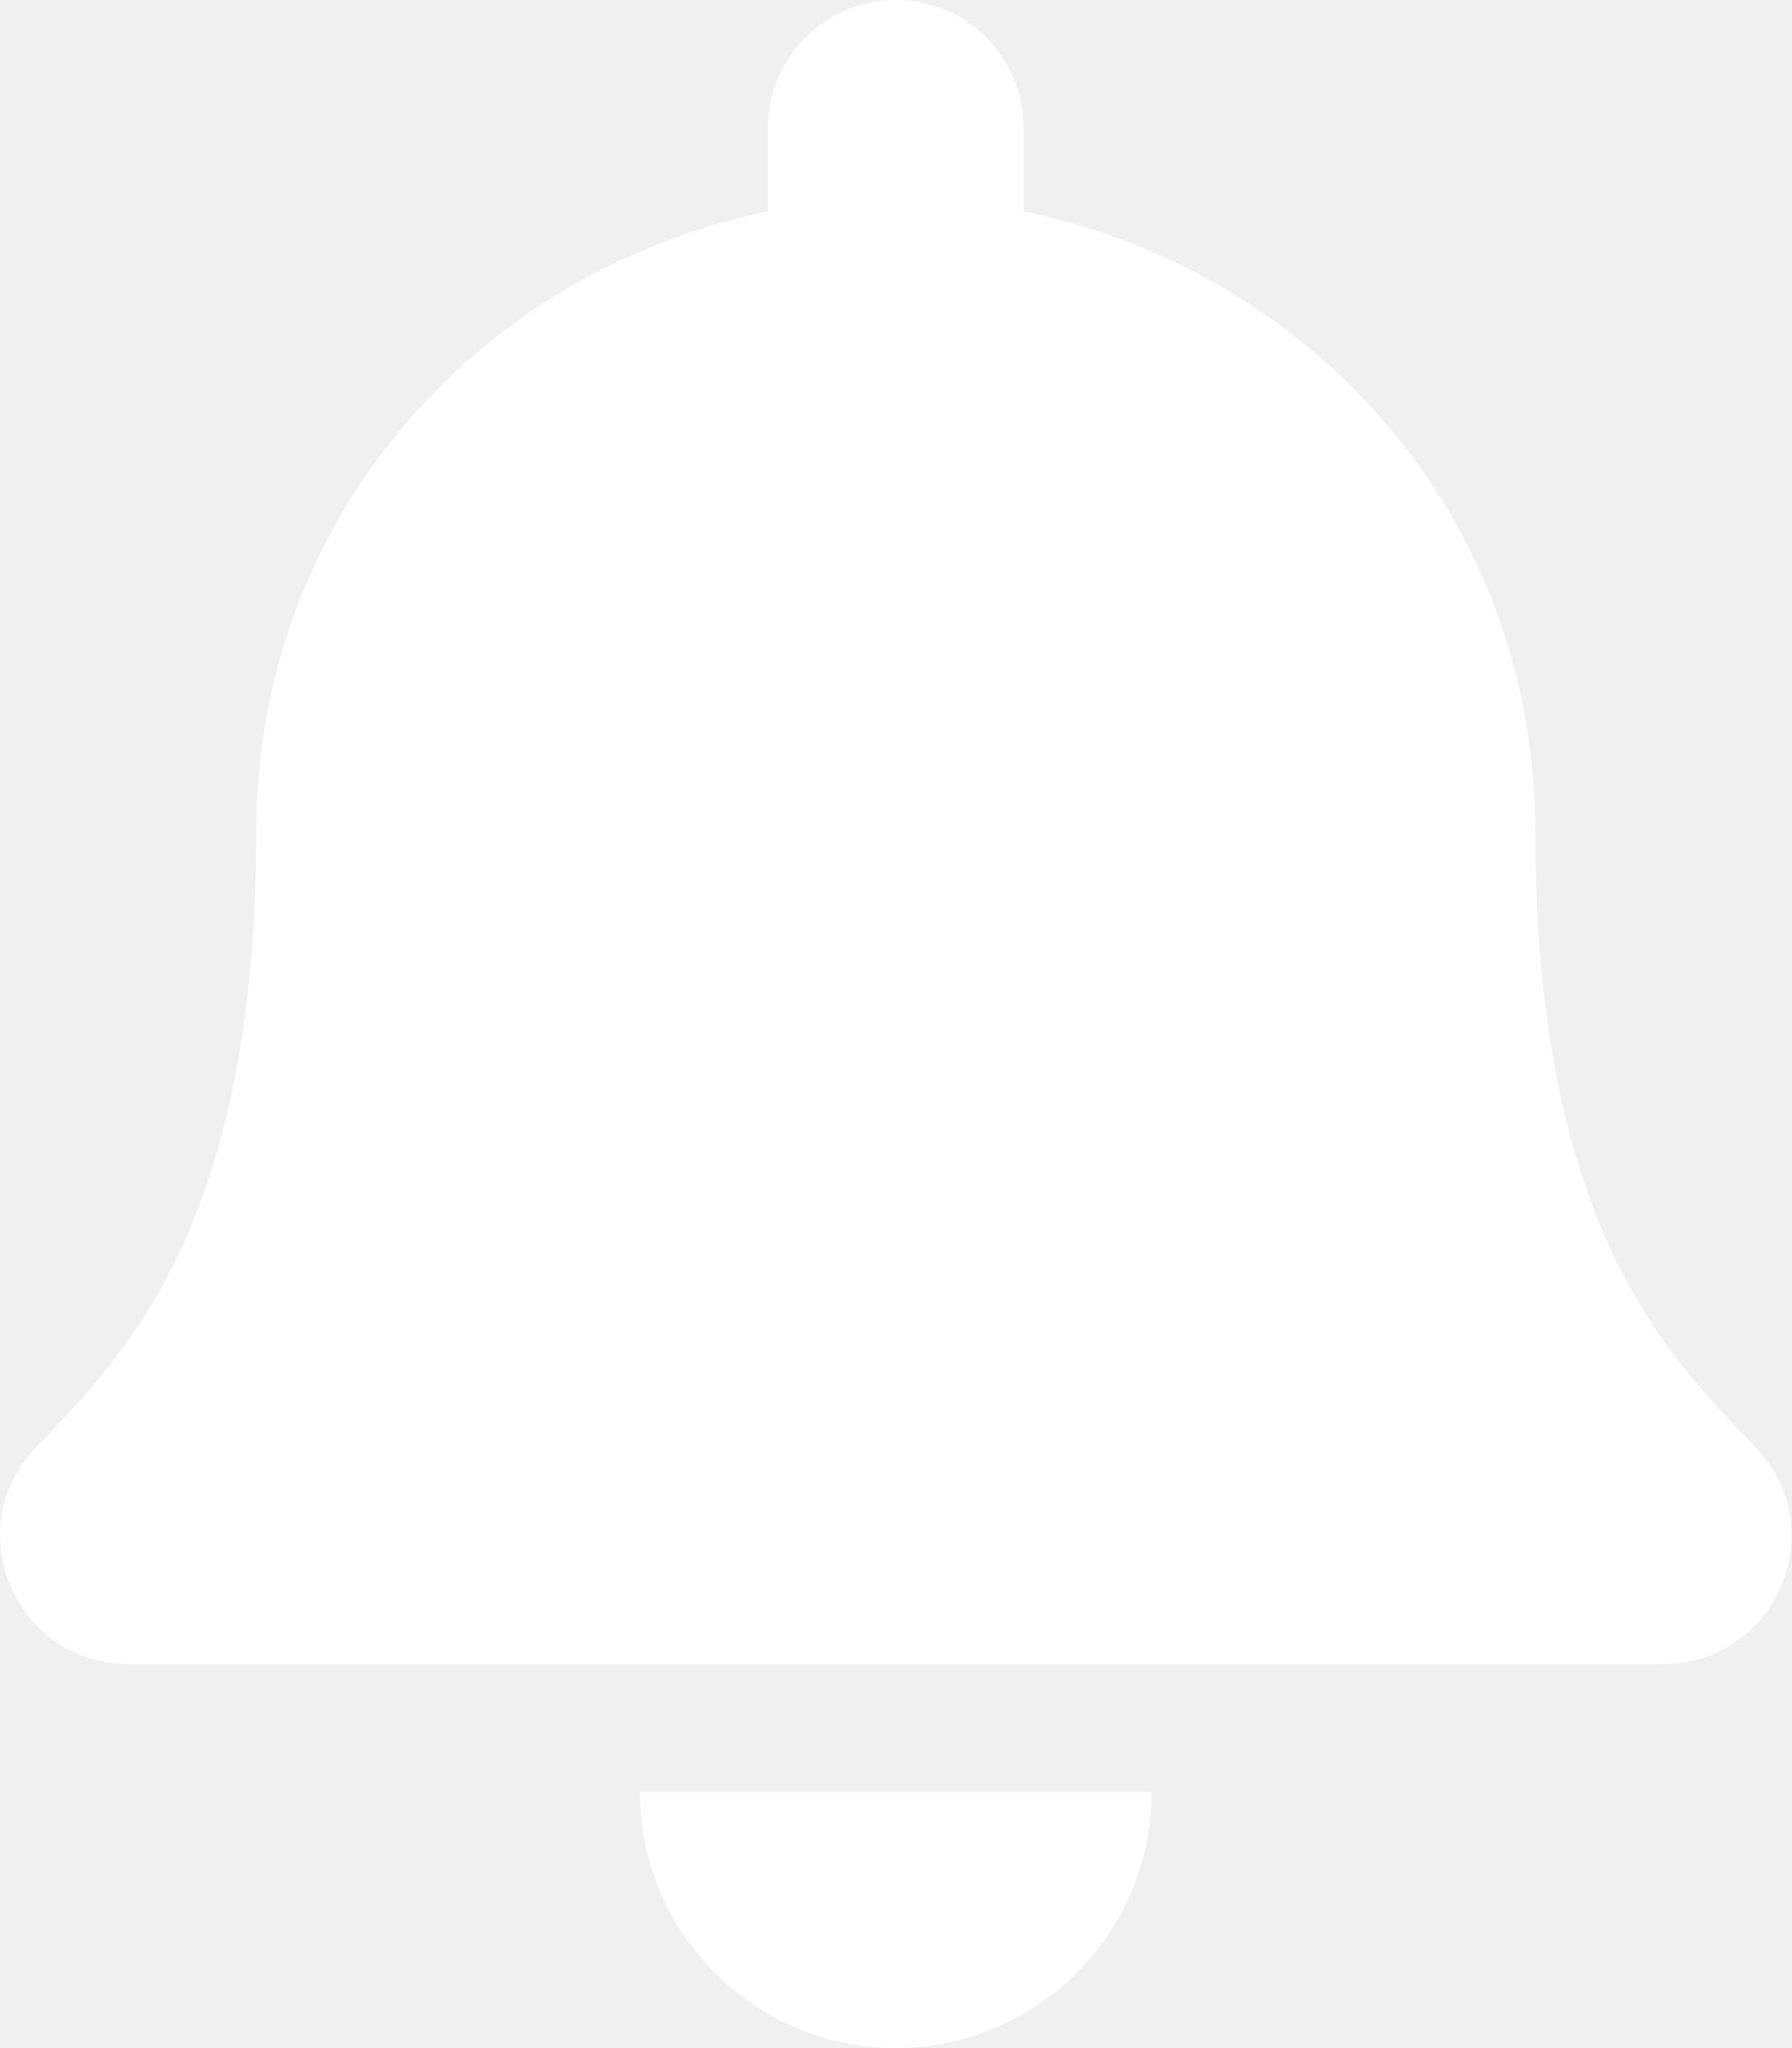
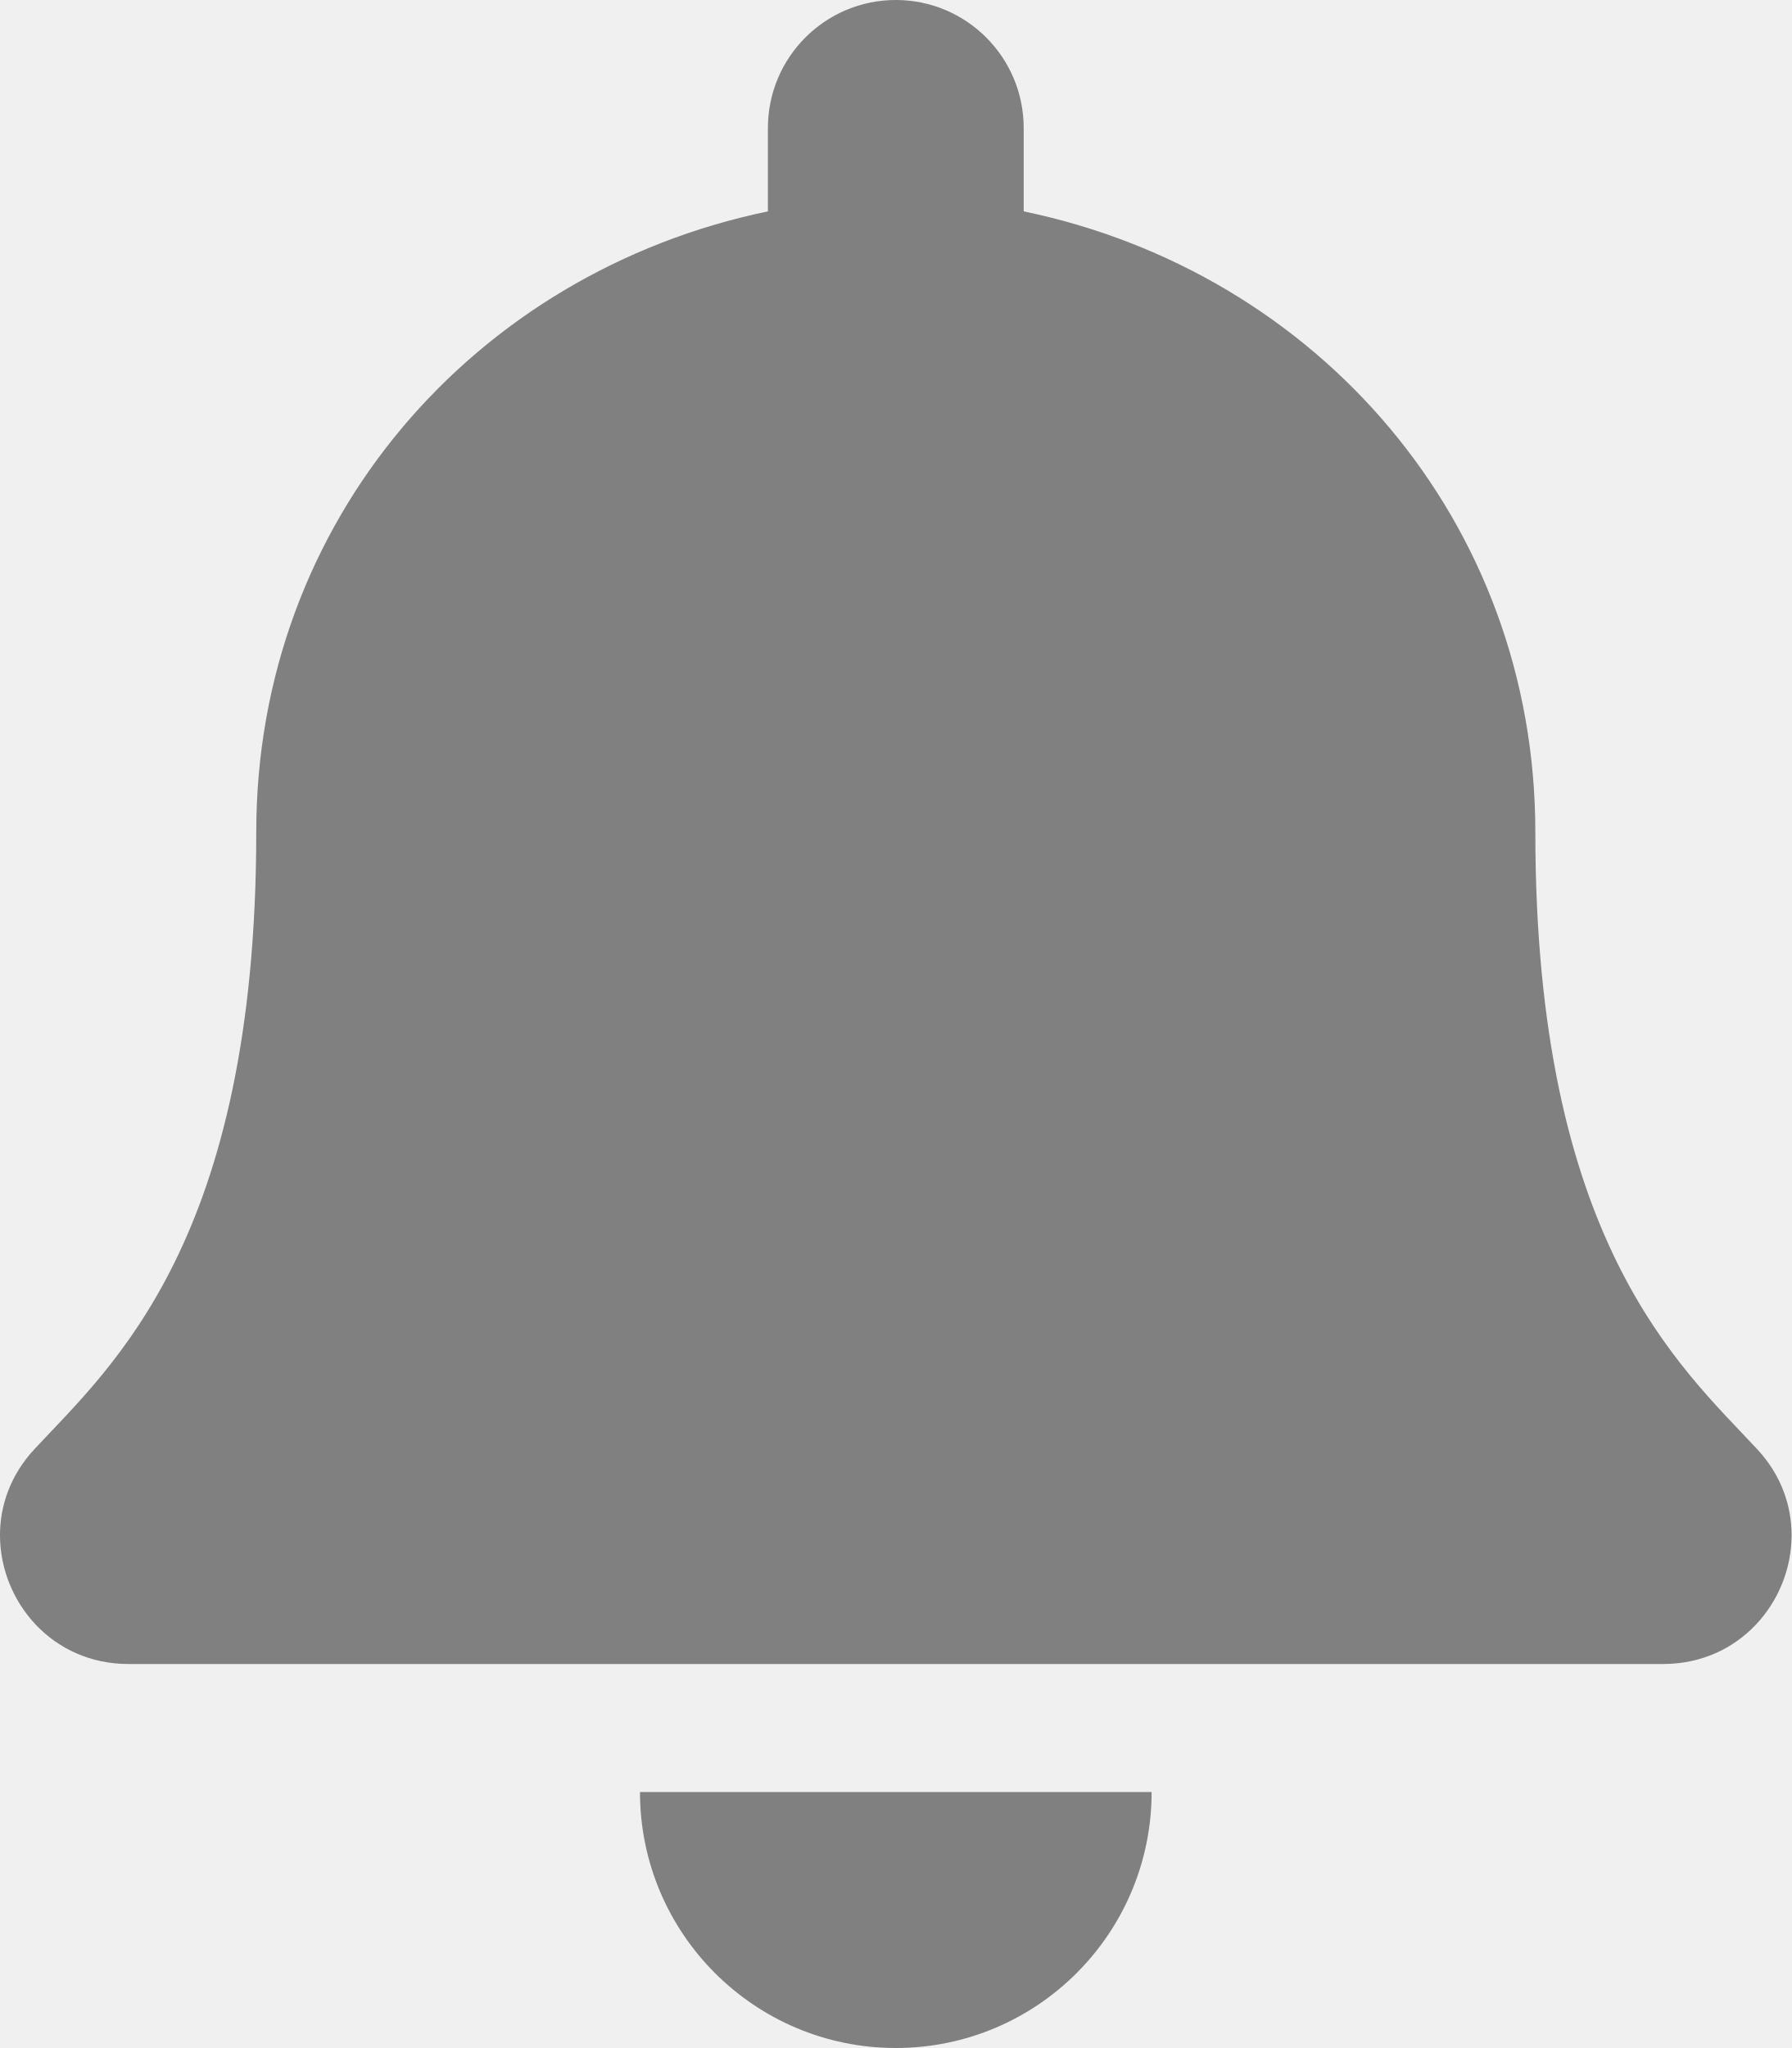
<svg xmlns="http://www.w3.org/2000/svg" aria-hidden="true" focusable="false" data-prefix="fas" data-icon="bell" class="svg-inline--fa fa-bell fa-w-14" role="img" viewBox="0 0 448 512">
-   <path fill="white" d="M224 512c35.32 0 63.97-28.65 63.97-64H160.03c0 35.35 28.65 64 63.97 64zm215.39-149.71c-19.32-20.76-55.47-51.99-55.47-154.29 0-77.7-54.48-139.9-127.94-155.16V32c0-17.67-14.32-32-31.98-32s-31.98 14.33-31.98 32v20.84C118.56 68.1 64.08 130.3 64.08 208c0 102.3-36.15 133.53-55.47 154.29-6 6.45-8.66 14.16-8.61 21.71.11 16.4 12.98 32 32.1 32h383.8c19.12 0 32-15.6 32.1-32 .05-7.55-2.61-15.27-8.61-21.71z" />
+   <path fill="grey" d="M224 512c35.32 0 63.97-28.65 63.97-64H160.03c0 35.35 28.65 64 63.97 64zm215.39-149.71c-19.32-20.76-55.47-51.99-55.47-154.29 0-77.7-54.48-139.9-127.94-155.16V32c0-17.67-14.32-32-31.98-32s-31.98 14.33-31.98 32v20.84C118.56 68.1 64.08 130.3 64.08 208c0 102.3-36.15 133.53-55.47 154.29-6 6.45-8.66 14.16-8.61 21.71.11 16.4 12.98 32 32.1 32h383.8c19.12 0 32-15.6 32.1-32 .05-7.55-2.61-15.27-8.61-21.71z" />
</svg>
